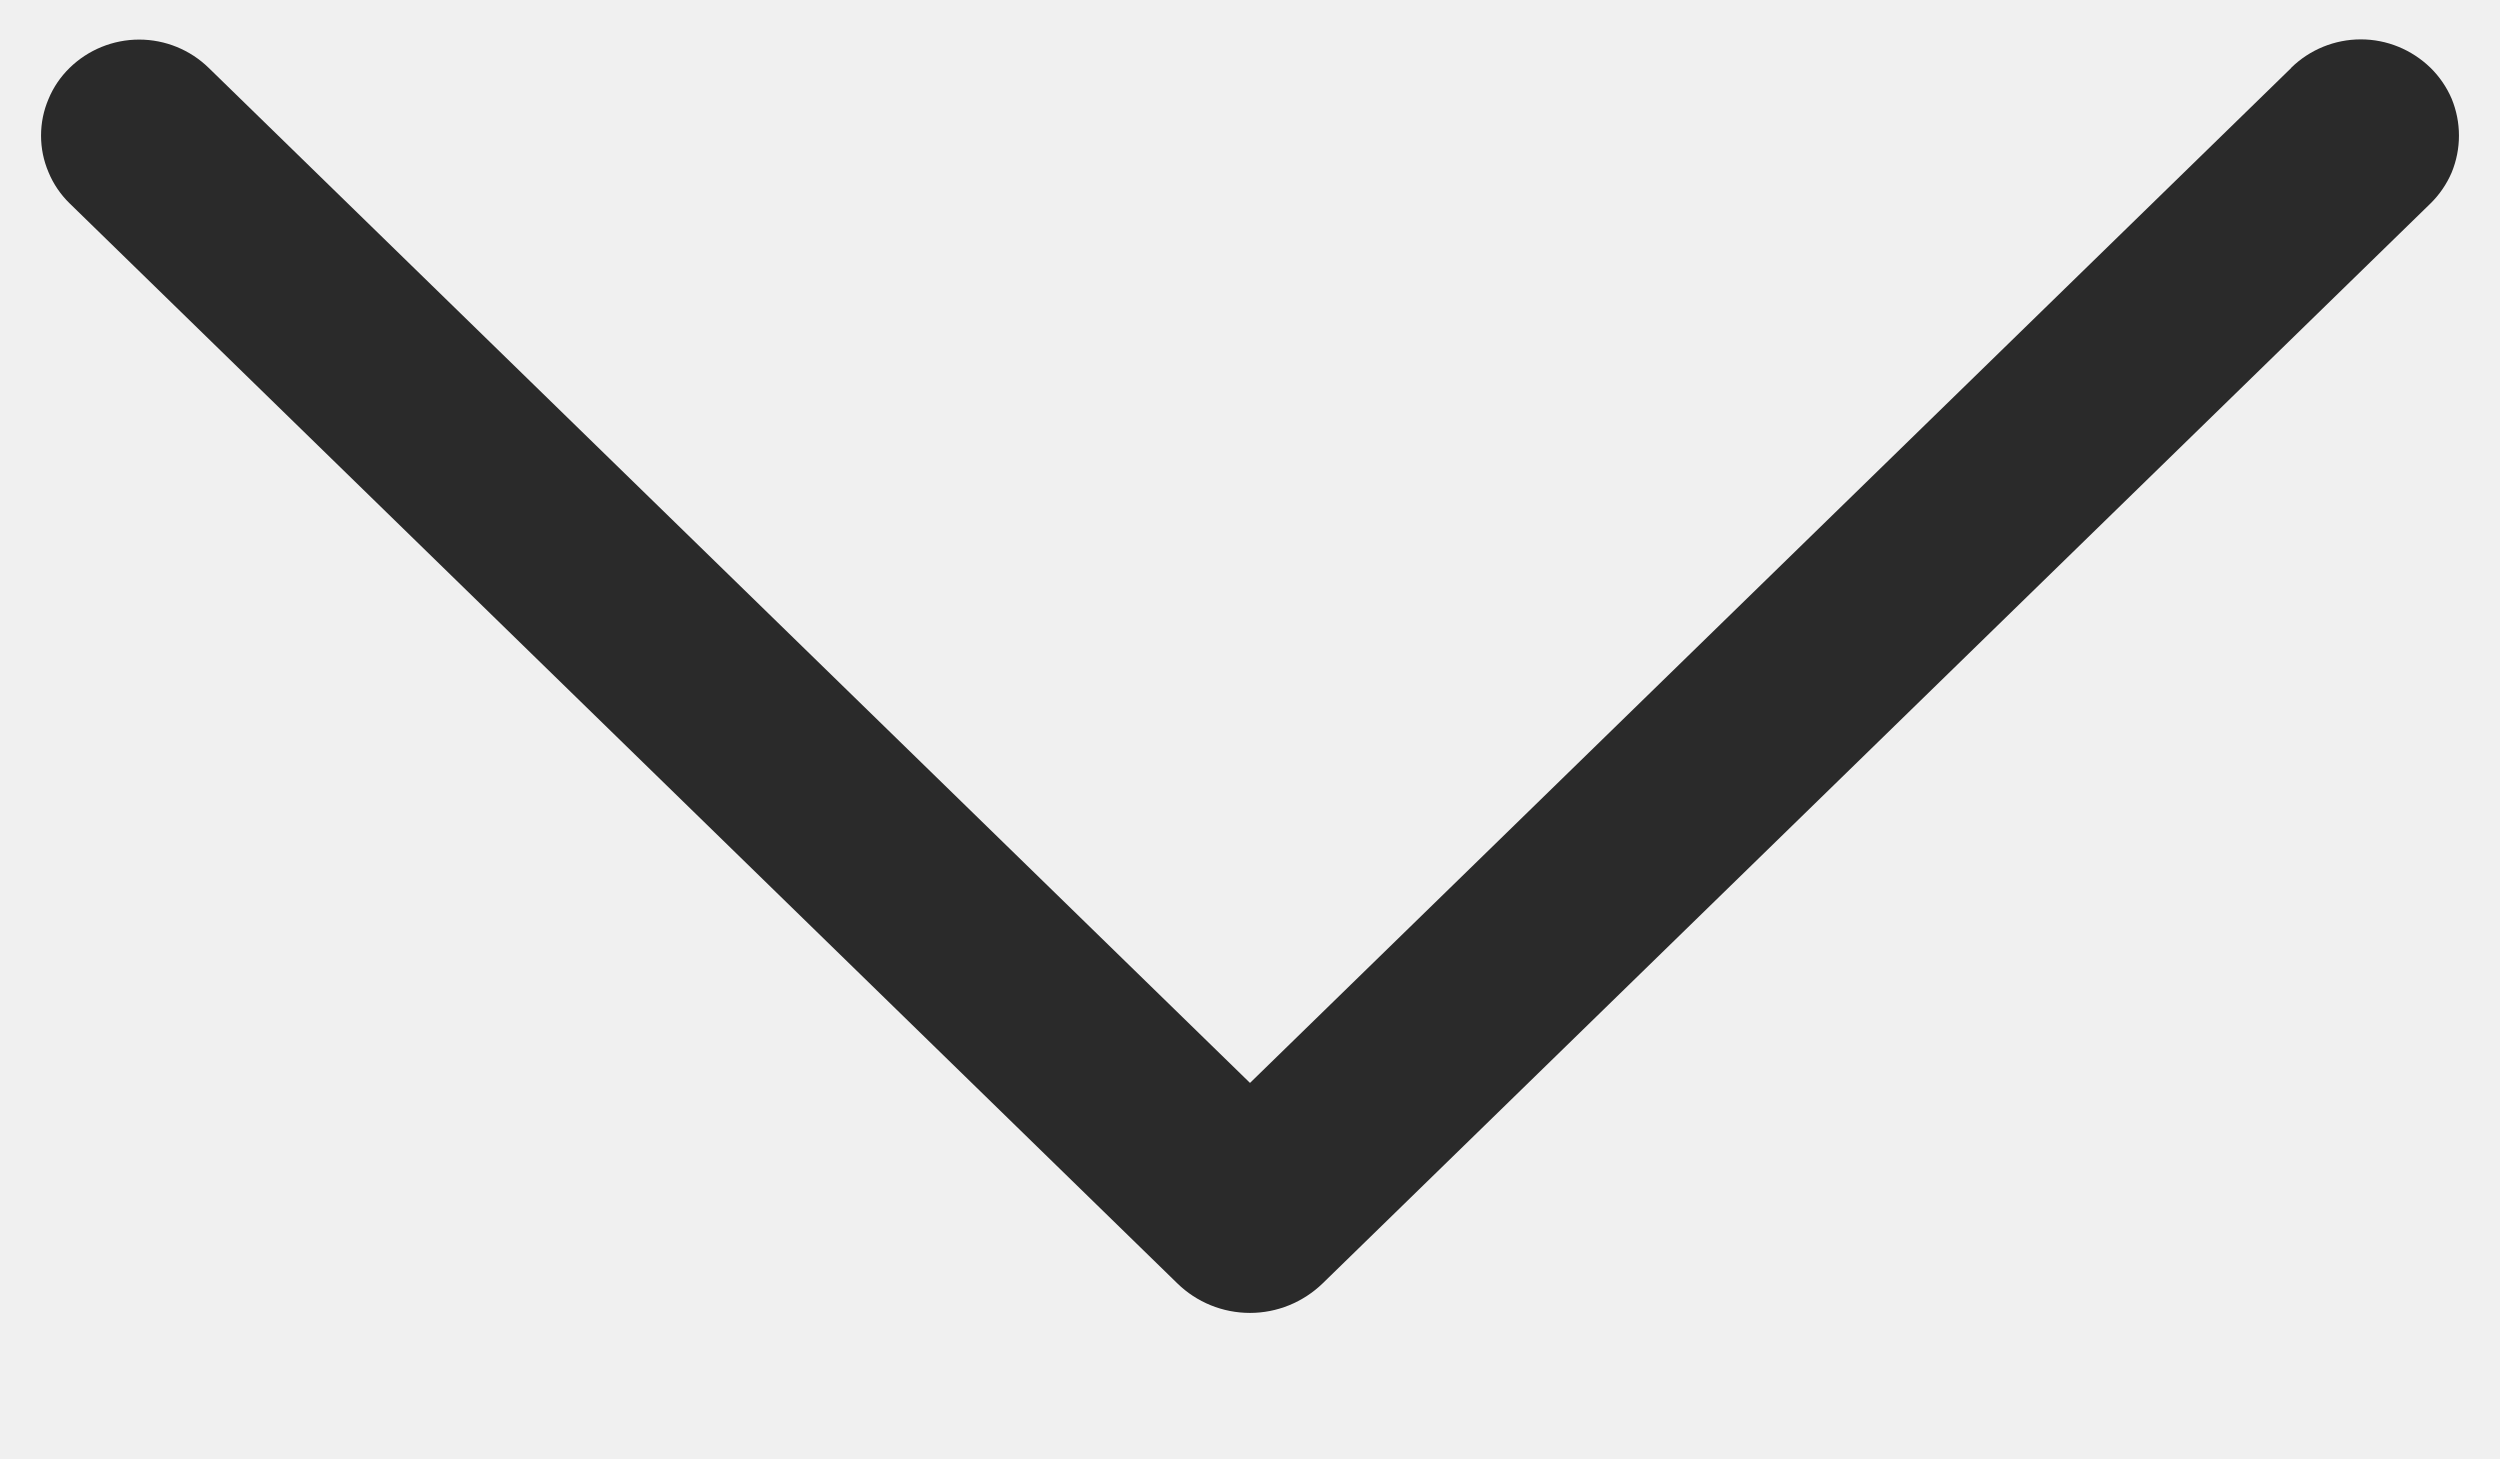
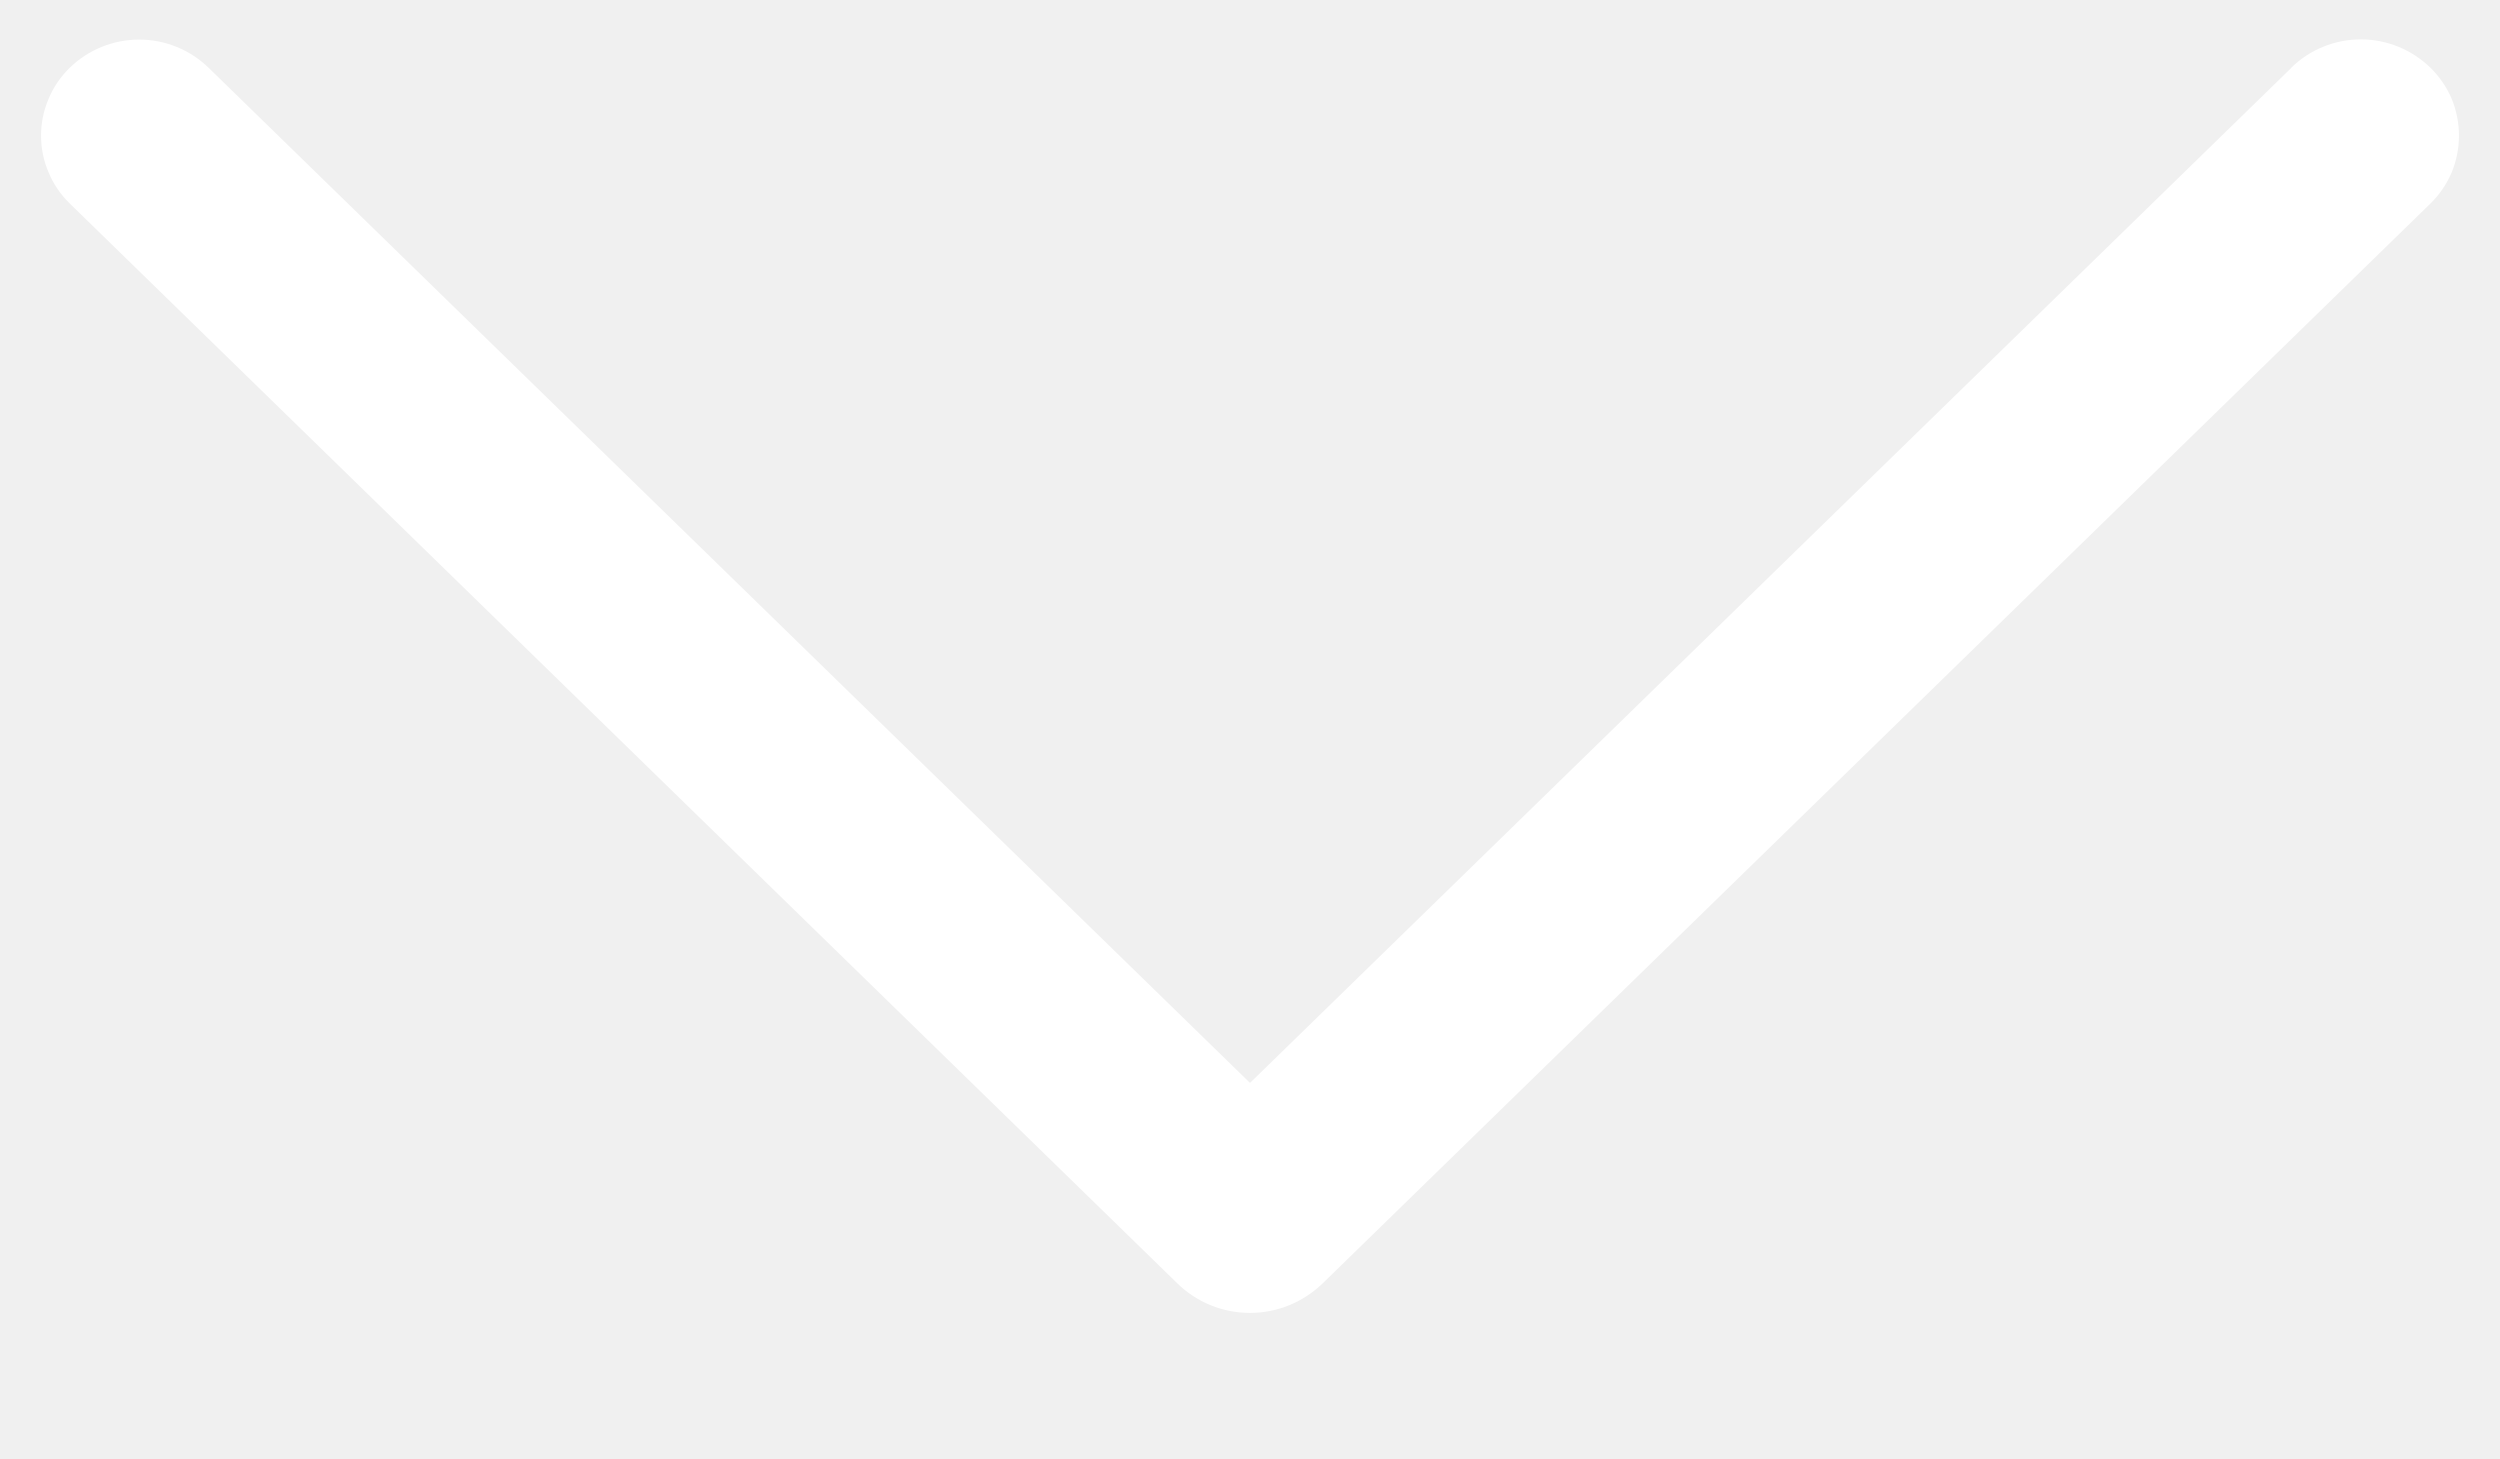
<svg xmlns="http://www.w3.org/2000/svg" width="12" height="7" viewBox="0 0 12 7" fill="none">
-   <path d="M10.998 0.326L6 5.198L1.002 0.326C0.913 0.239 0.793 0.19 0.668 0.19C0.543 0.19 0.423 0.239 0.334 0.326C0.291 0.368 0.256 0.419 0.233 0.475C0.209 0.531 0.197 0.59 0.197 0.651C0.197 0.712 0.209 0.771 0.233 0.827C0.256 0.883 0.291 0.934 0.334 0.976L5.651 6.16C5.744 6.251 5.869 6.302 6 6.302C6.13 6.302 6.255 6.251 6.349 6.16L11.666 0.977C11.709 0.935 11.744 0.884 11.768 0.828C11.791 0.772 11.803 0.712 11.803 0.651C11.803 0.59 11.791 0.53 11.768 0.474C11.744 0.418 11.709 0.367 11.666 0.325C11.576 0.238 11.457 0.189 11.332 0.189C11.207 0.189 11.087 0.238 10.998 0.325V0.326Z" fill="#2a2a2a" />
+   <path d="M10.998 0.326L6 5.198L1.002 0.326C0.913 0.239 0.793 0.19 0.668 0.19C0.543 0.19 0.423 0.239 0.334 0.326C0.291 0.368 0.256 0.419 0.233 0.475C0.209 0.531 0.197 0.59 0.197 0.651C0.197 0.712 0.209 0.771 0.233 0.827C0.256 0.883 0.291 0.934 0.334 0.976L5.651 6.16C5.744 6.251 5.869 6.302 6 6.302C6.13 6.302 6.255 6.251 6.349 6.16L11.666 0.977C11.709 0.935 11.744 0.884 11.768 0.828C11.791 0.772 11.803 0.712 11.803 0.651C11.803 0.59 11.791 0.53 11.768 0.474C11.744 0.418 11.709 0.367 11.666 0.325C11.576 0.238 11.457 0.189 11.332 0.189C11.207 0.189 11.087 0.238 10.998 0.325V0.326Z" fill="#fff" />
</svg>
